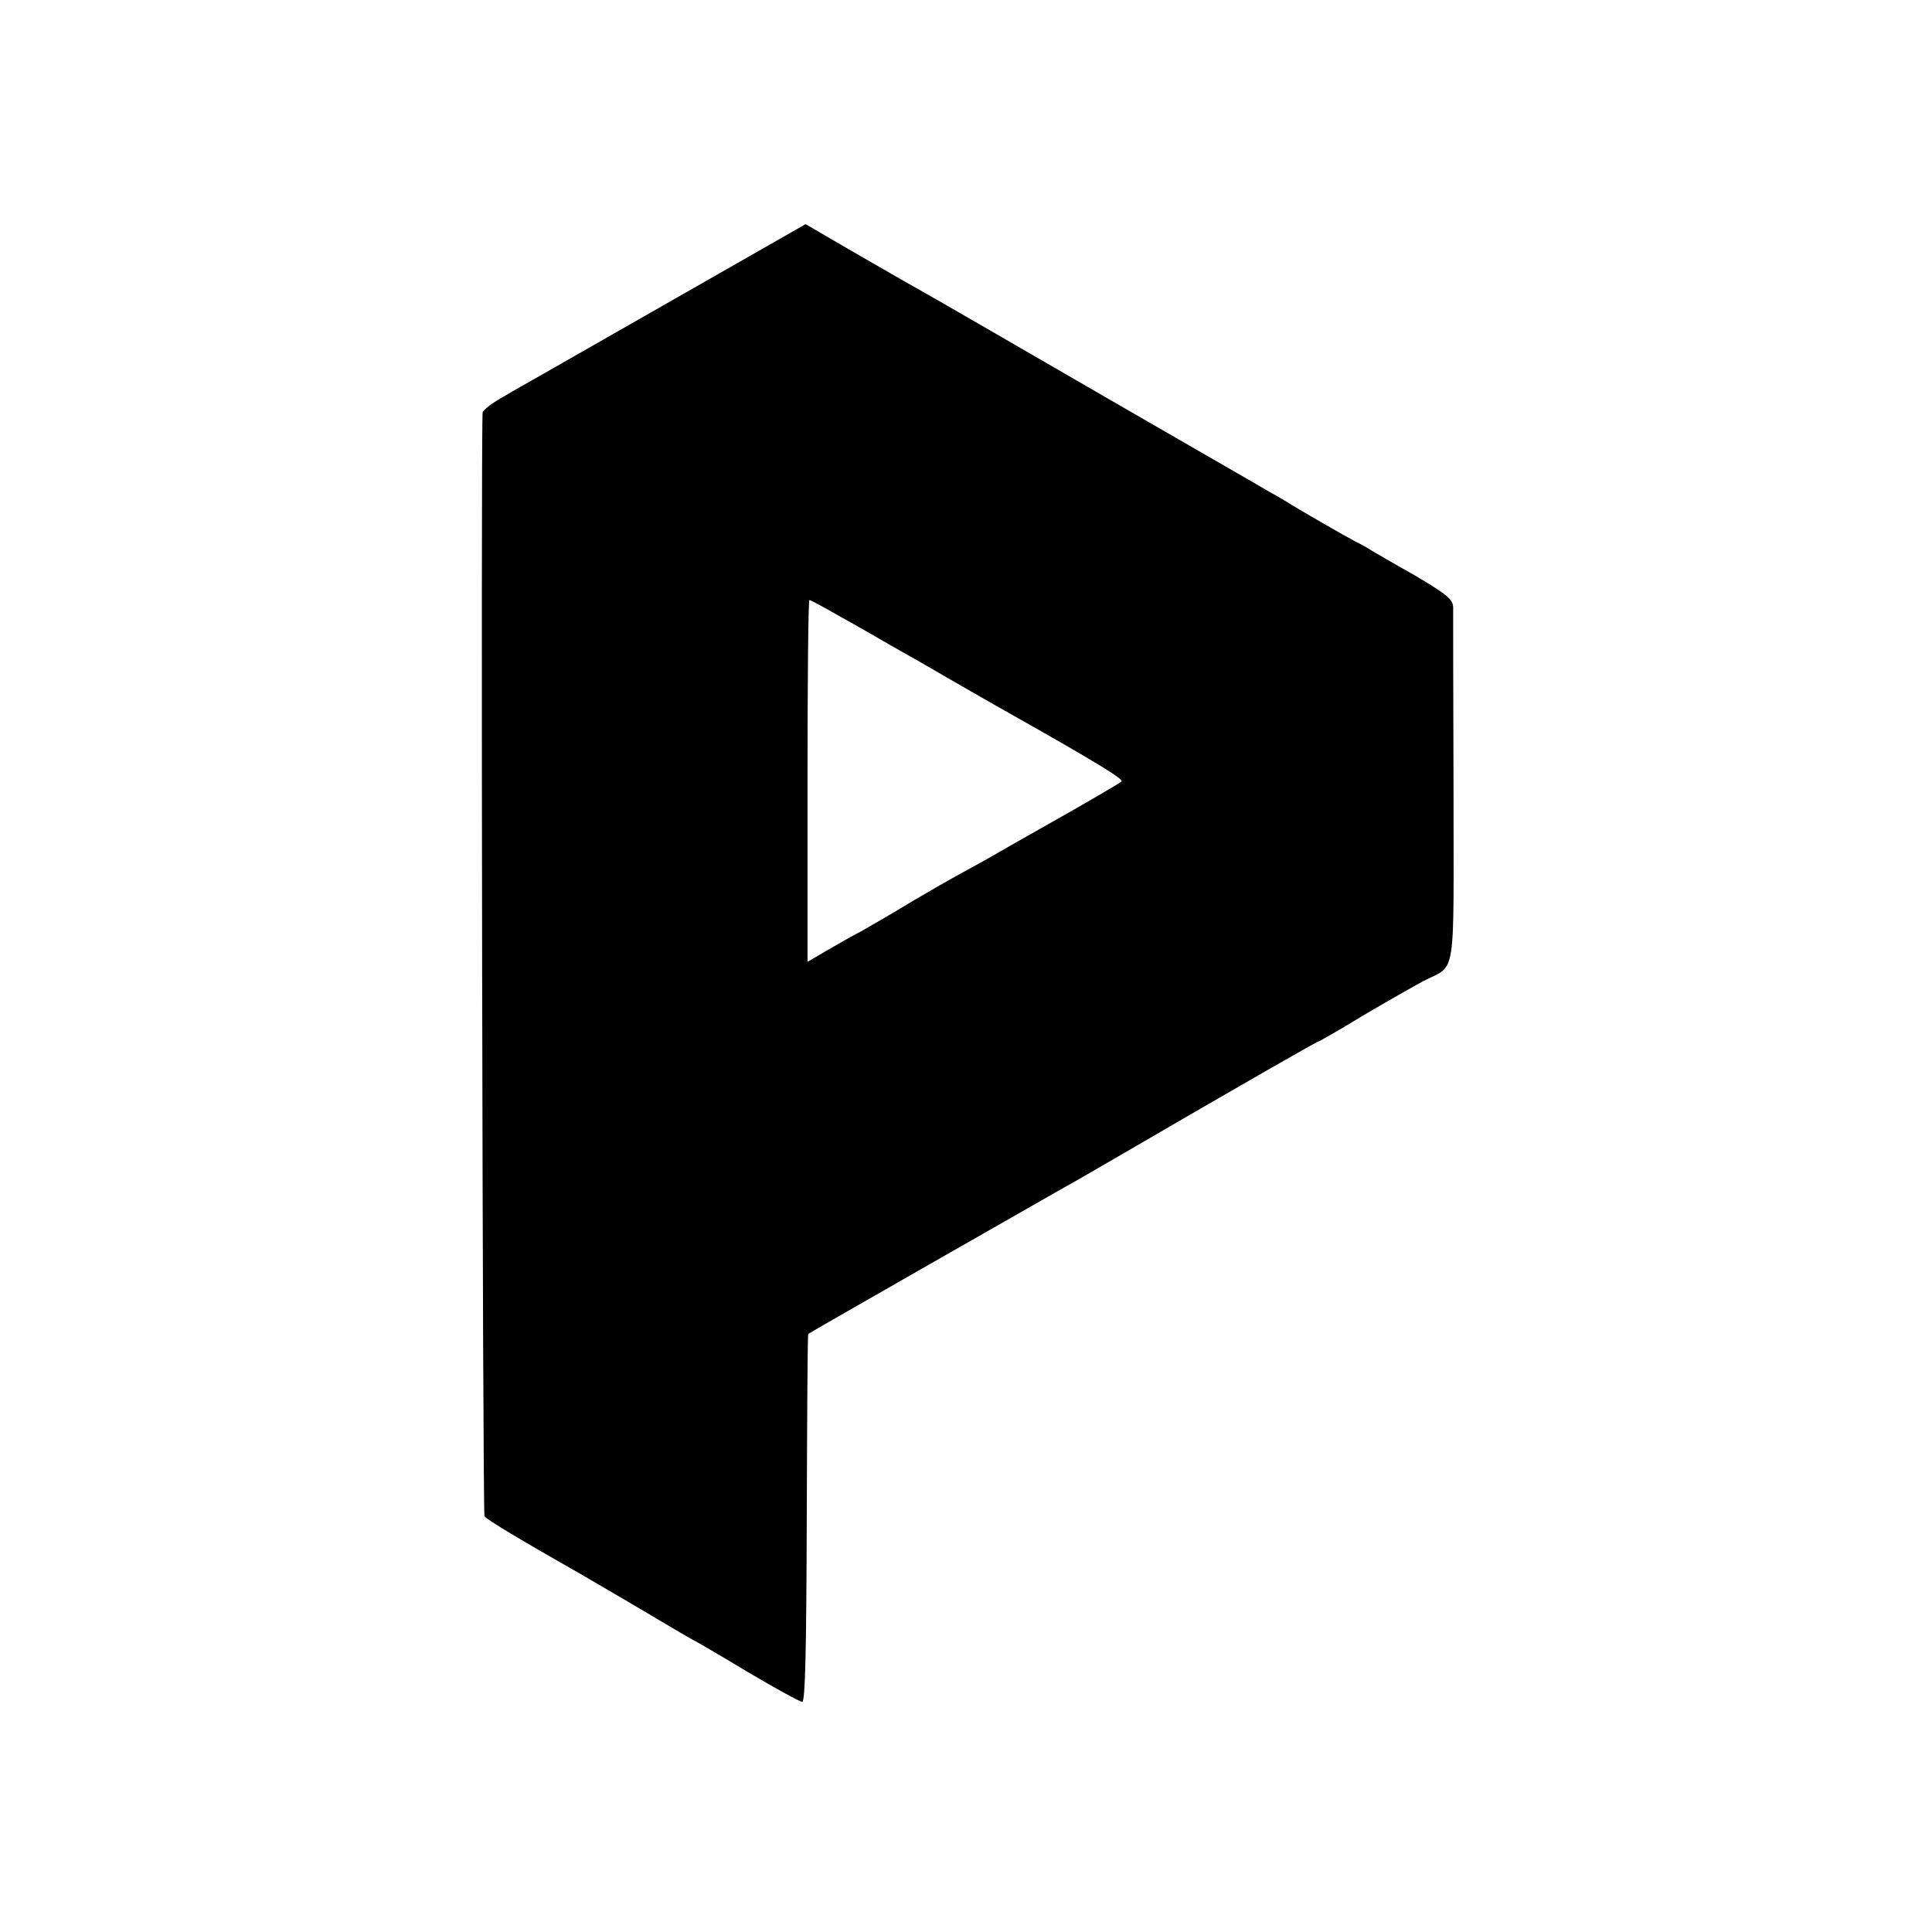
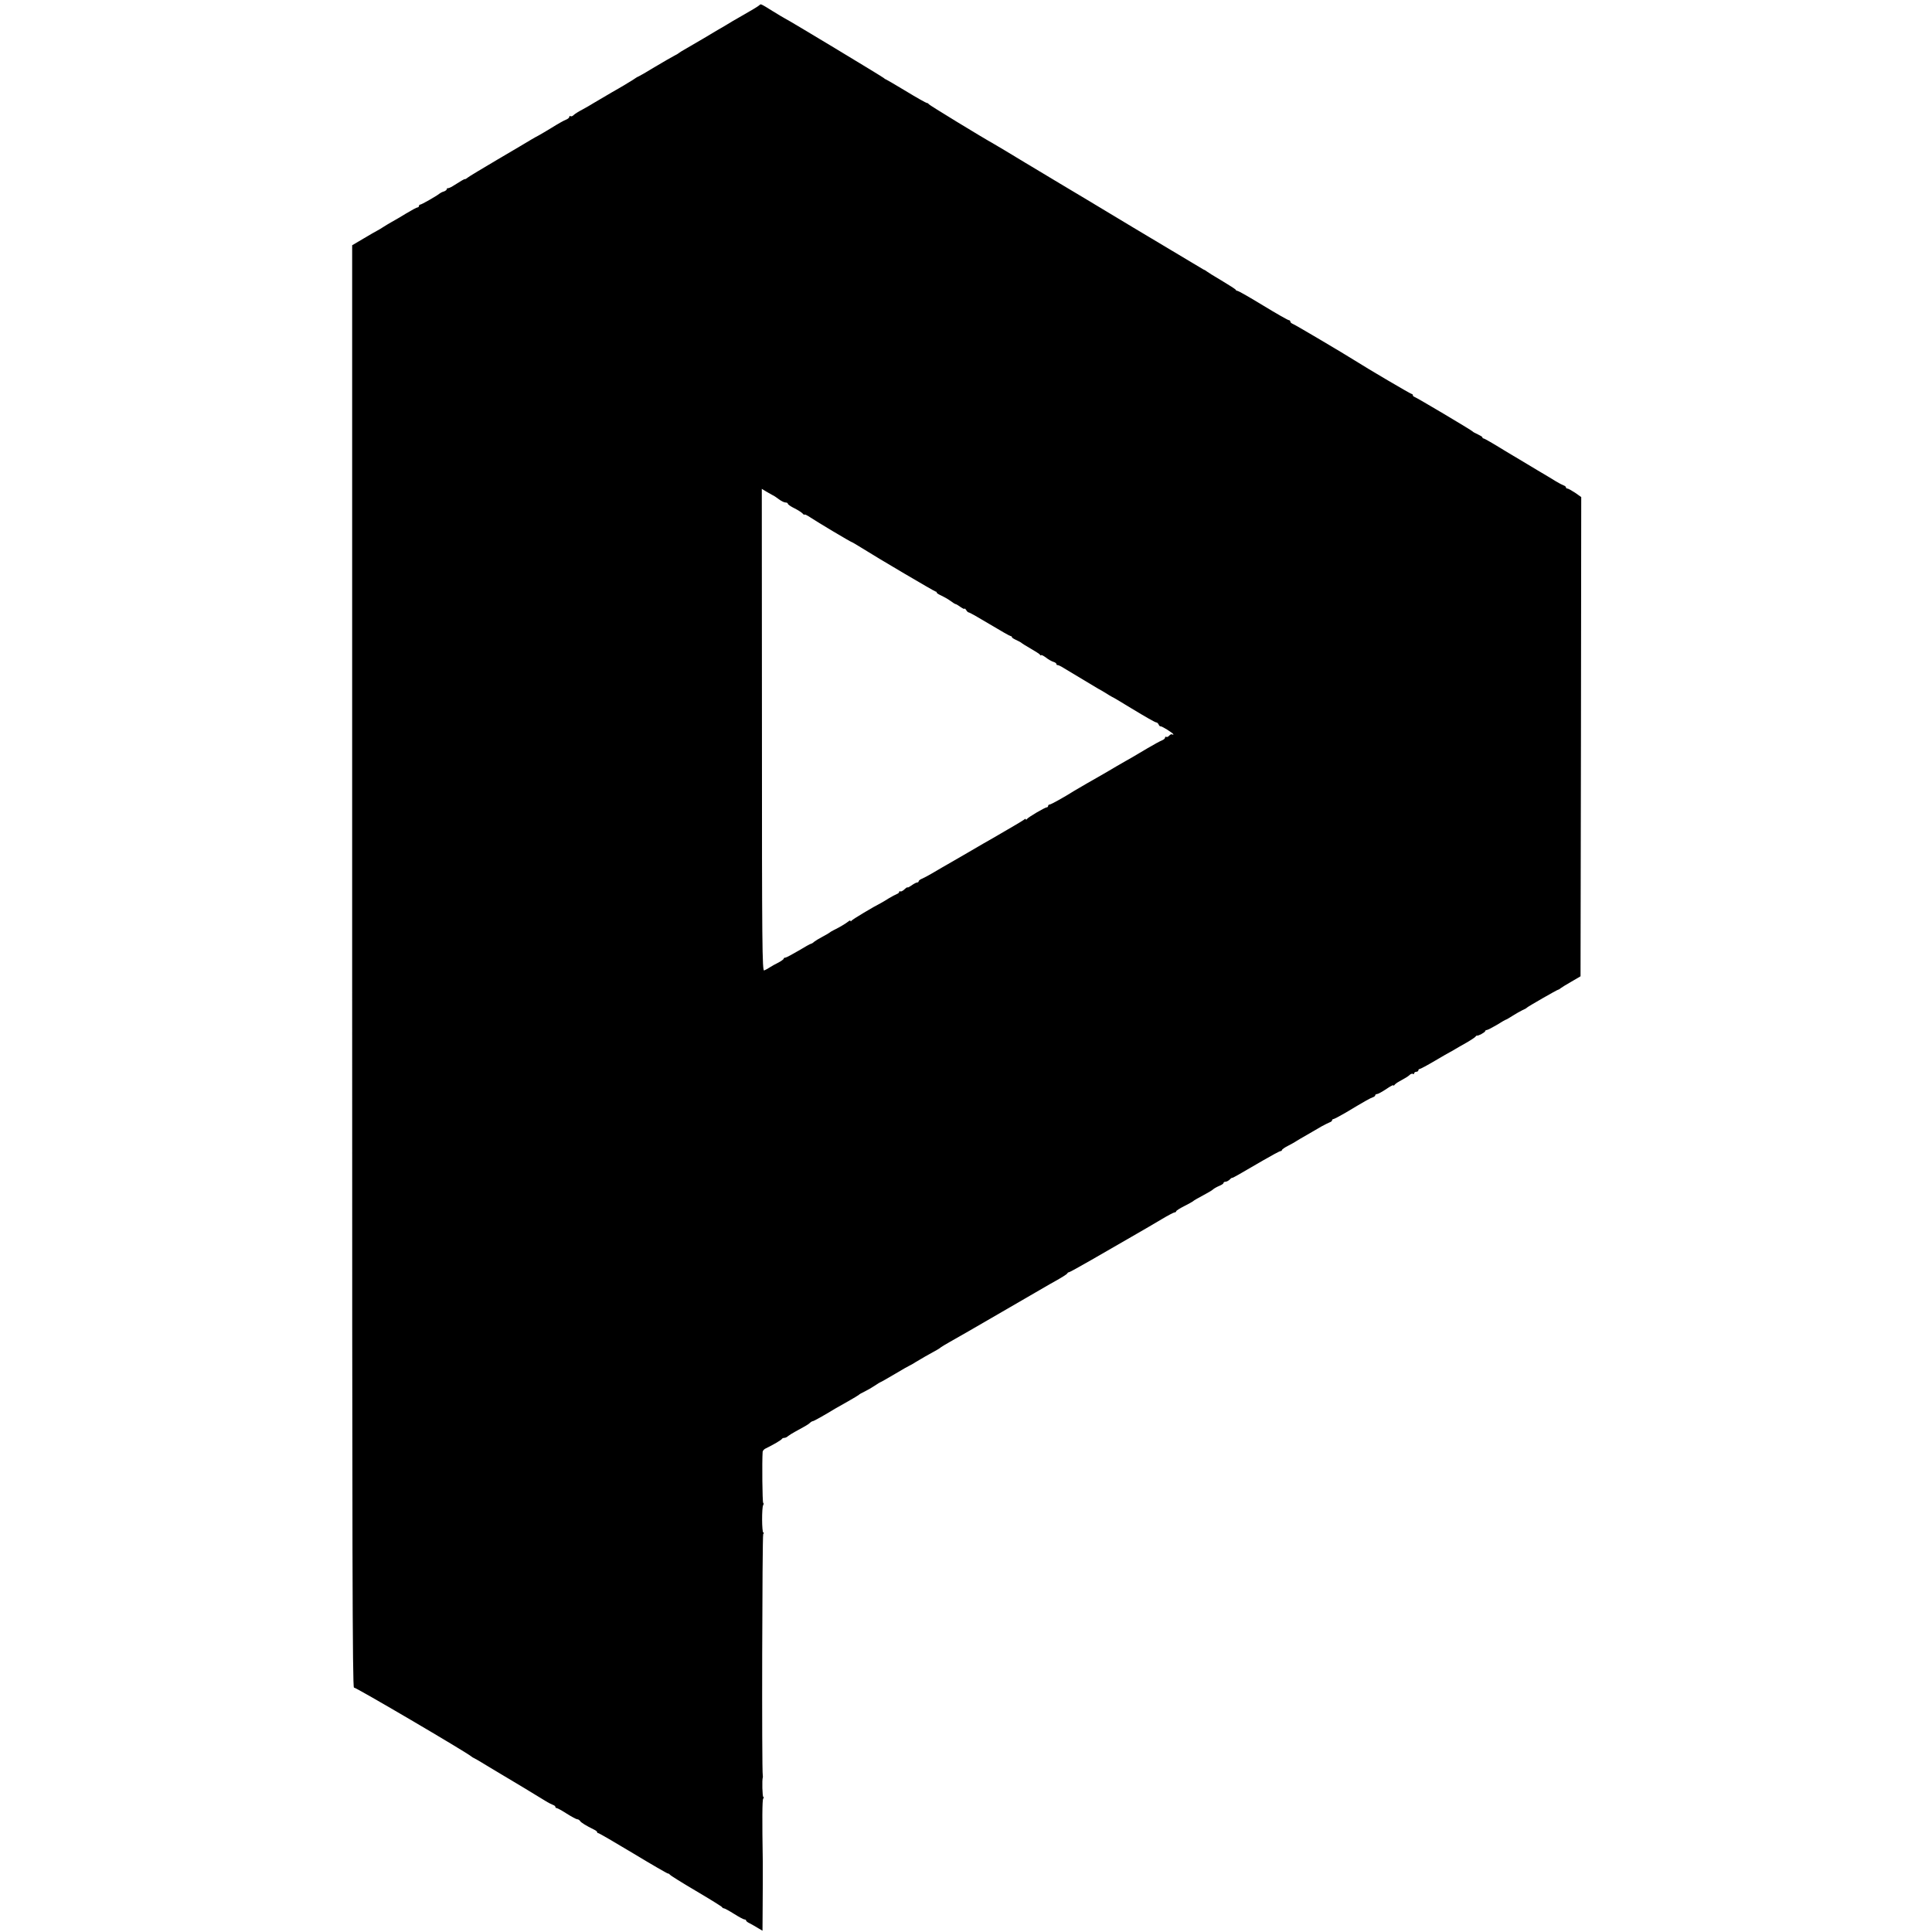
- <svg xmlns="http://www.w3.org/2000/svg" version="1.0" width="512pt" height="512pt" viewBox="0 0 512 512" preserveAspectRatio="xMidYMid meet">
-   <g transform="translate(0,512) scale(0.1,-0.1)" fill="#000000" stroke="none">
-     <path d="M1795 4332 c-187 -107 -356 -203 -375 -214 -19 -11 -59 -33 -87 -50 -29 -16 -53 -35 -54 -41 -5 -73 0 -2917 5 -2925 5 -9 96 -63 261 -157 22 -13 98 -57 169 -99 70 -42 129 -76 130 -76 1 0 63 -36 136 -80 74 -44 140 -80 146 -80 8 0 11 139 12 486 1 268 2 488 4 489 3 3 618 354 678 388 19 10 91 52 160 92 292 170 510 295 514 295 2 0 55 30 117 68 63 37 135 78 161 92 89 46 80 -7 80 507 -1 252 -1 470 -1 484 -1 21 -17 34 -103 85 -57 32 -112 64 -123 71 -11 7 -27 15 -35 19 -18 9 -159 90 -180 104 -8 5 -28 17 -45 26 -16 10 -217 125 -445 257 -228 132 -444 257 -480 277 -36 20 -119 68 -185 106 l-120 70 -340 -194z m428 -844 c40 -22 101 -57 137 -78 36 -20 113 -64 171 -98 59 -34 129 -74 156 -89 216 -122 292 -168 285 -174 -4 -4 -77 -47 -162 -95 -85 -48 -173 -98 -195 -111 -22 -12 -58 -32 -80 -44 -22 -12 -76 -43 -120 -69 -44 -27 -103 -61 -131 -77 -29 -15 -72 -40 -98 -55 l-46 -27 0 480 c0 263 2 479 5 479 3 0 38 -19 78 -42z" />
+ <svg xmlns="http://www.w3.org/2000/svg" version="1.0" width="1388pt" height="1388pt" viewBox="0 0 1388 1388" preserveAspectRatio="xMidYMid meet">
+   <g transform="translate(0,1388) scale(0.1,-0.1)" fill="#000000" stroke="none">
+     <path d="M5456 13843 c-8 -8 -63 -41 -146 -88 -25 -14 -63 -36 -85 -50 -22 -13 -53 -32 -70 -41 -16 -9 -63 -37 -104 -62 -41 -24 -95 -56 -120 -70 -25 -14 -48 -28 -51 -31 -3 -3 -18 -13 -35 -21 -16 -8 -80 -45 -142 -82 -62 -38 -115 -68 -117 -68 -3 0 -21 -11 -41 -25 -21 -13 -86 -53 -147 -87 -60 -35 -121 -71 -136 -80 -15 -10 -49 -29 -76 -44 -27 -14 -56 -32 -64 -40 -7 -8 -18 -12 -23 -9 -5 4 -9 1 -9 -5 0 -6 -11 -15 -24 -20 -14 -5 -60 -31 -103 -58 -43 -26 -85 -51 -93 -55 -8 -4 -32 -17 -52 -29 -21 -13 -129 -77 -240 -142 -112 -66 -210 -125 -218 -132 -8 -7 -17 -12 -20 -11 -5 1 -22 -9 -87 -50 -16 -10 -31 -16 -35 -15 -5 1 -8 -2 -8 -7 0 -5 -10 -13 -22 -17 -12 -3 -26 -11 -32 -16 -19 -16 -128 -78 -137 -78 -5 0 -9 -4 -9 -10 0 -5 -5 -10 -10 -10 -6 0 -43 -20 -83 -44 -39 -24 -85 -51 -102 -60 -16 -9 -43 -25 -60 -36 -16 -11 -37 -23 -45 -27 -8 -4 -52 -29 -97 -56 l-83 -49 0 -5184 c0 -4232 2 -5182 13 -5178 10 4 802 -461 842 -494 6 -5 15 -11 21 -13 5 -2 47 -26 92 -54 45 -27 90 -54 100 -60 30 -17 282 -169 320 -193 20 -13 45 -25 55 -29 9 -3 17 -9 17 -14 0 -5 4 -9 10 -9 5 0 38 -18 72 -40 35 -22 68 -40 75 -40 7 0 16 -6 20 -12 7 -12 45 -35 100 -62 13 -6 23 -14 23 -18 0 -5 4 -8 9 -8 5 0 117 -65 250 -145 132 -80 245 -145 250 -145 5 0 11 -3 13 -8 2 -4 86 -57 188 -117 102 -60 187 -113 188 -117 2 -5 8 -8 13 -8 5 0 38 -18 73 -40 35 -22 68 -40 75 -40 6 0 11 -3 11 -7 0 -5 10 -13 23 -19 12 -6 38 -21 58 -33 l37 -22 1 158 c0 87 1 167 1 178 0 11 0 49 0 85 0 36 0 70 0 75 -5 307 -4 443 3 453 5 6 6 12 1 12 -7 0 -10 123 -4 140 1 3 1 10 0 15 -8 30 -4 1722 3 1733 5 6 6 12 1 12 -11 0 -12 180 -1 197 4 6 4 14 0 16 -6 4 -9 296 -4 367 1 8 11 20 24 25 46 22 112 60 115 68 2 4 10 7 17 7 8 0 20 6 27 13 8 6 29 20 48 30 72 39 95 52 108 64 7 7 17 13 22 13 6 0 85 44 160 90 8 5 49 28 90 51 41 23 77 45 80 48 3 4 21 14 40 23 19 9 52 28 73 42 21 14 40 26 42 26 3 0 50 27 106 60 55 33 103 60 105 60 2 0 23 12 45 26 36 22 85 50 154 88 11 6 22 14 25 17 3 3 32 20 65 39 33 18 200 114 370 213 171 99 326 189 345 200 92 51 125 72 128 79 2 4 7 8 12 8 4 0 77 40 162 89 84 48 214 123 288 166 74 43 172 99 216 126 45 27 87 49 93 49 6 0 11 4 11 8 0 4 26 21 58 37 31 16 59 31 62 34 5 6 32 21 100 58 19 10 40 23 46 29 7 6 26 17 43 24 17 7 31 16 31 21 0 5 6 9 14 9 8 0 21 7 30 15 8 9 17 15 18 13 3 -2 39 18 220 124 64 37 121 68 127 68 6 0 11 4 11 8 0 4 19 18 43 30 23 12 49 26 57 32 8 5 44 27 80 47 36 21 83 48 105 61 22 12 48 25 58 29 9 3 17 9 17 14 0 5 4 9 9 9 5 0 45 21 88 46 140 84 178 105 196 111 9 3 17 9 17 14 0 5 6 9 13 9 7 0 36 16 65 35 28 20 52 32 52 28 0 -5 4 -3 8 2 4 6 17 16 30 23 56 31 67 38 80 50 7 7 18 10 23 7 5 -4 9 -1 9 4 0 6 7 11 15 11 8 0 15 5 15 10 0 6 4 10 9 10 5 0 54 26 108 58 54 32 105 61 113 65 8 4 24 13 35 20 11 7 47 27 80 46 33 19 63 39 66 44 3 5 8 8 10 7 8 -4 59 24 59 32 0 4 5 8 11 8 6 0 39 17 73 37 33 21 63 38 66 38 3 0 24 13 48 28 24 15 55 33 70 40 15 6 29 14 32 18 6 7 218 129 225 129 3 0 11 5 18 11 7 5 41 27 77 47 l65 38 3 1721 2 1722 -44 31 c-25 16 -49 30 -55 30 -6 0 -11 4 -11 9 0 5 -8 11 -17 14 -10 4 -34 16 -55 29 -20 13 -81 49 -135 81 -54 32 -160 96 -237 142 -76 47 -142 85 -147 85 -5 0 -9 3 -9 8 0 4 -15 13 -32 21 -18 8 -35 17 -38 21 -7 9 -403 244 -417 248 -7 2 -13 8 -13 13 0 5 -4 9 -9 9 -7 0 -315 181 -406 239 -79 50 -432 259 -447 264 -10 4 -18 11 -18 17 0 5 -5 10 -11 10 -6 0 -89 47 -184 105 -95 58 -178 105 -183 105 -6 0 -12 3 -14 8 -1 4 -48 34 -103 67 -55 32 -102 62 -105 65 -3 3 -14 10 -26 15 -11 6 -237 141 -502 300 -265 160 -501 301 -525 315 -23 14 -136 81 -250 150 -114 69 -215 130 -225 135 -88 49 -468 281 -470 287 -2 5 -8 8 -13 8 -5 0 -73 38 -150 85 -78 47 -143 85 -145 85 -3 0 -10 5 -17 11 -13 11 -682 415 -707 426 -8 4 -50 29 -92 55 -85 53 -82 51 -92 41z m94 -3520 c8 -3 29 -17 46 -30 17 -13 38 -23 47 -23 10 0 17 -4 17 -9 0 -5 21 -20 48 -33 26 -13 52 -30 59 -38 7 -8 13 -11 13 -7 0 4 19 -5 43 -21 46 -31 289 -176 297 -177 3 0 32 -18 65 -38 122 -77 530 -317 537 -317 4 0 8 -3 8 -8 0 -4 15 -13 33 -21 17 -8 46 -24 64 -37 17 -13 35 -24 38 -24 4 0 20 -9 36 -21 16 -11 29 -17 29 -12 0 4 5 0 11 -9 5 -10 14 -18 19 -18 6 0 73 -38 151 -85 78 -47 145 -85 150 -85 5 0 9 -3 9 -8 0 -4 15 -13 33 -21 17 -8 34 -17 37 -21 3 -3 32 -21 65 -40 33 -19 63 -38 67 -44 4 -6 8 -7 8 -3 0 4 15 -3 33 -16 17 -14 42 -28 55 -32 12 -3 22 -11 22 -16 0 -5 3 -8 8 -7 4 1 25 -9 47 -23 22 -13 49 -30 60 -36 11 -7 52 -31 90 -54 39 -24 81 -49 95 -57 14 -7 39 -22 55 -32 17 -11 37 -23 45 -27 13 -6 40 -22 135 -80 109 -66 174 -103 182 -103 6 0 13 -7 17 -15 3 -8 9 -14 13 -13 9 3 93 -50 93 -58 0 -3 -4 -3 -9 0 -5 3 -14 -1 -21 -9 -7 -8 -16 -12 -21 -9 -5 3 -9 0 -9 -6 0 -6 -10 -14 -22 -19 -13 -5 -59 -30 -103 -56 -44 -26 -96 -57 -115 -68 -19 -10 -66 -38 -105 -60 -38 -23 -82 -48 -97 -57 -60 -34 -194 -111 -208 -120 -76 -48 -170 -100 -179 -100 -6 0 -11 -4 -11 -10 0 -5 -4 -10 -9 -10 -14 0 -134 -71 -143 -84 -4 -6 -8 -7 -8 -2 0 5 -6 4 -12 -2 -11 -9 -112 -68 -226 -134 -18 -10 -102 -58 -185 -107 -84 -48 -165 -96 -182 -105 -16 -9 -48 -28 -70 -41 -22 -13 -52 -29 -67 -36 -16 -6 -28 -15 -28 -20 0 -5 -5 -9 -11 -9 -6 0 -24 -9 -40 -21 -16 -11 -29 -18 -29 -14 0 3 -10 -3 -22 -14 -11 -11 -25 -18 -30 -15 -4 3 -8 1 -8 -4 0 -5 -8 -12 -17 -15 -10 -4 -36 -18 -58 -31 -22 -14 -47 -29 -55 -33 -52 -26 -206 -118 -212 -127 -4 -6 -8 -7 -8 -2 0 5 -7 3 -15 -4 -17 -14 -67 -44 -105 -62 -14 -7 -27 -15 -30 -18 -3 -3 -25 -16 -50 -29 -25 -13 -52 -30 -61 -37 -8 -8 -19 -14 -22 -14 -4 0 -44 -22 -90 -50 -46 -27 -89 -50 -95 -50 -7 0 -12 -3 -12 -8 0 -4 -17 -16 -37 -27 -21 -10 -49 -26 -63 -35 -14 -9 -32 -19 -40 -22 -14 -5 -16 180 -16 1727 l-1 1733 31 -19 c17 -10 38 -22 46 -26z" />
  </g>
</svg>
